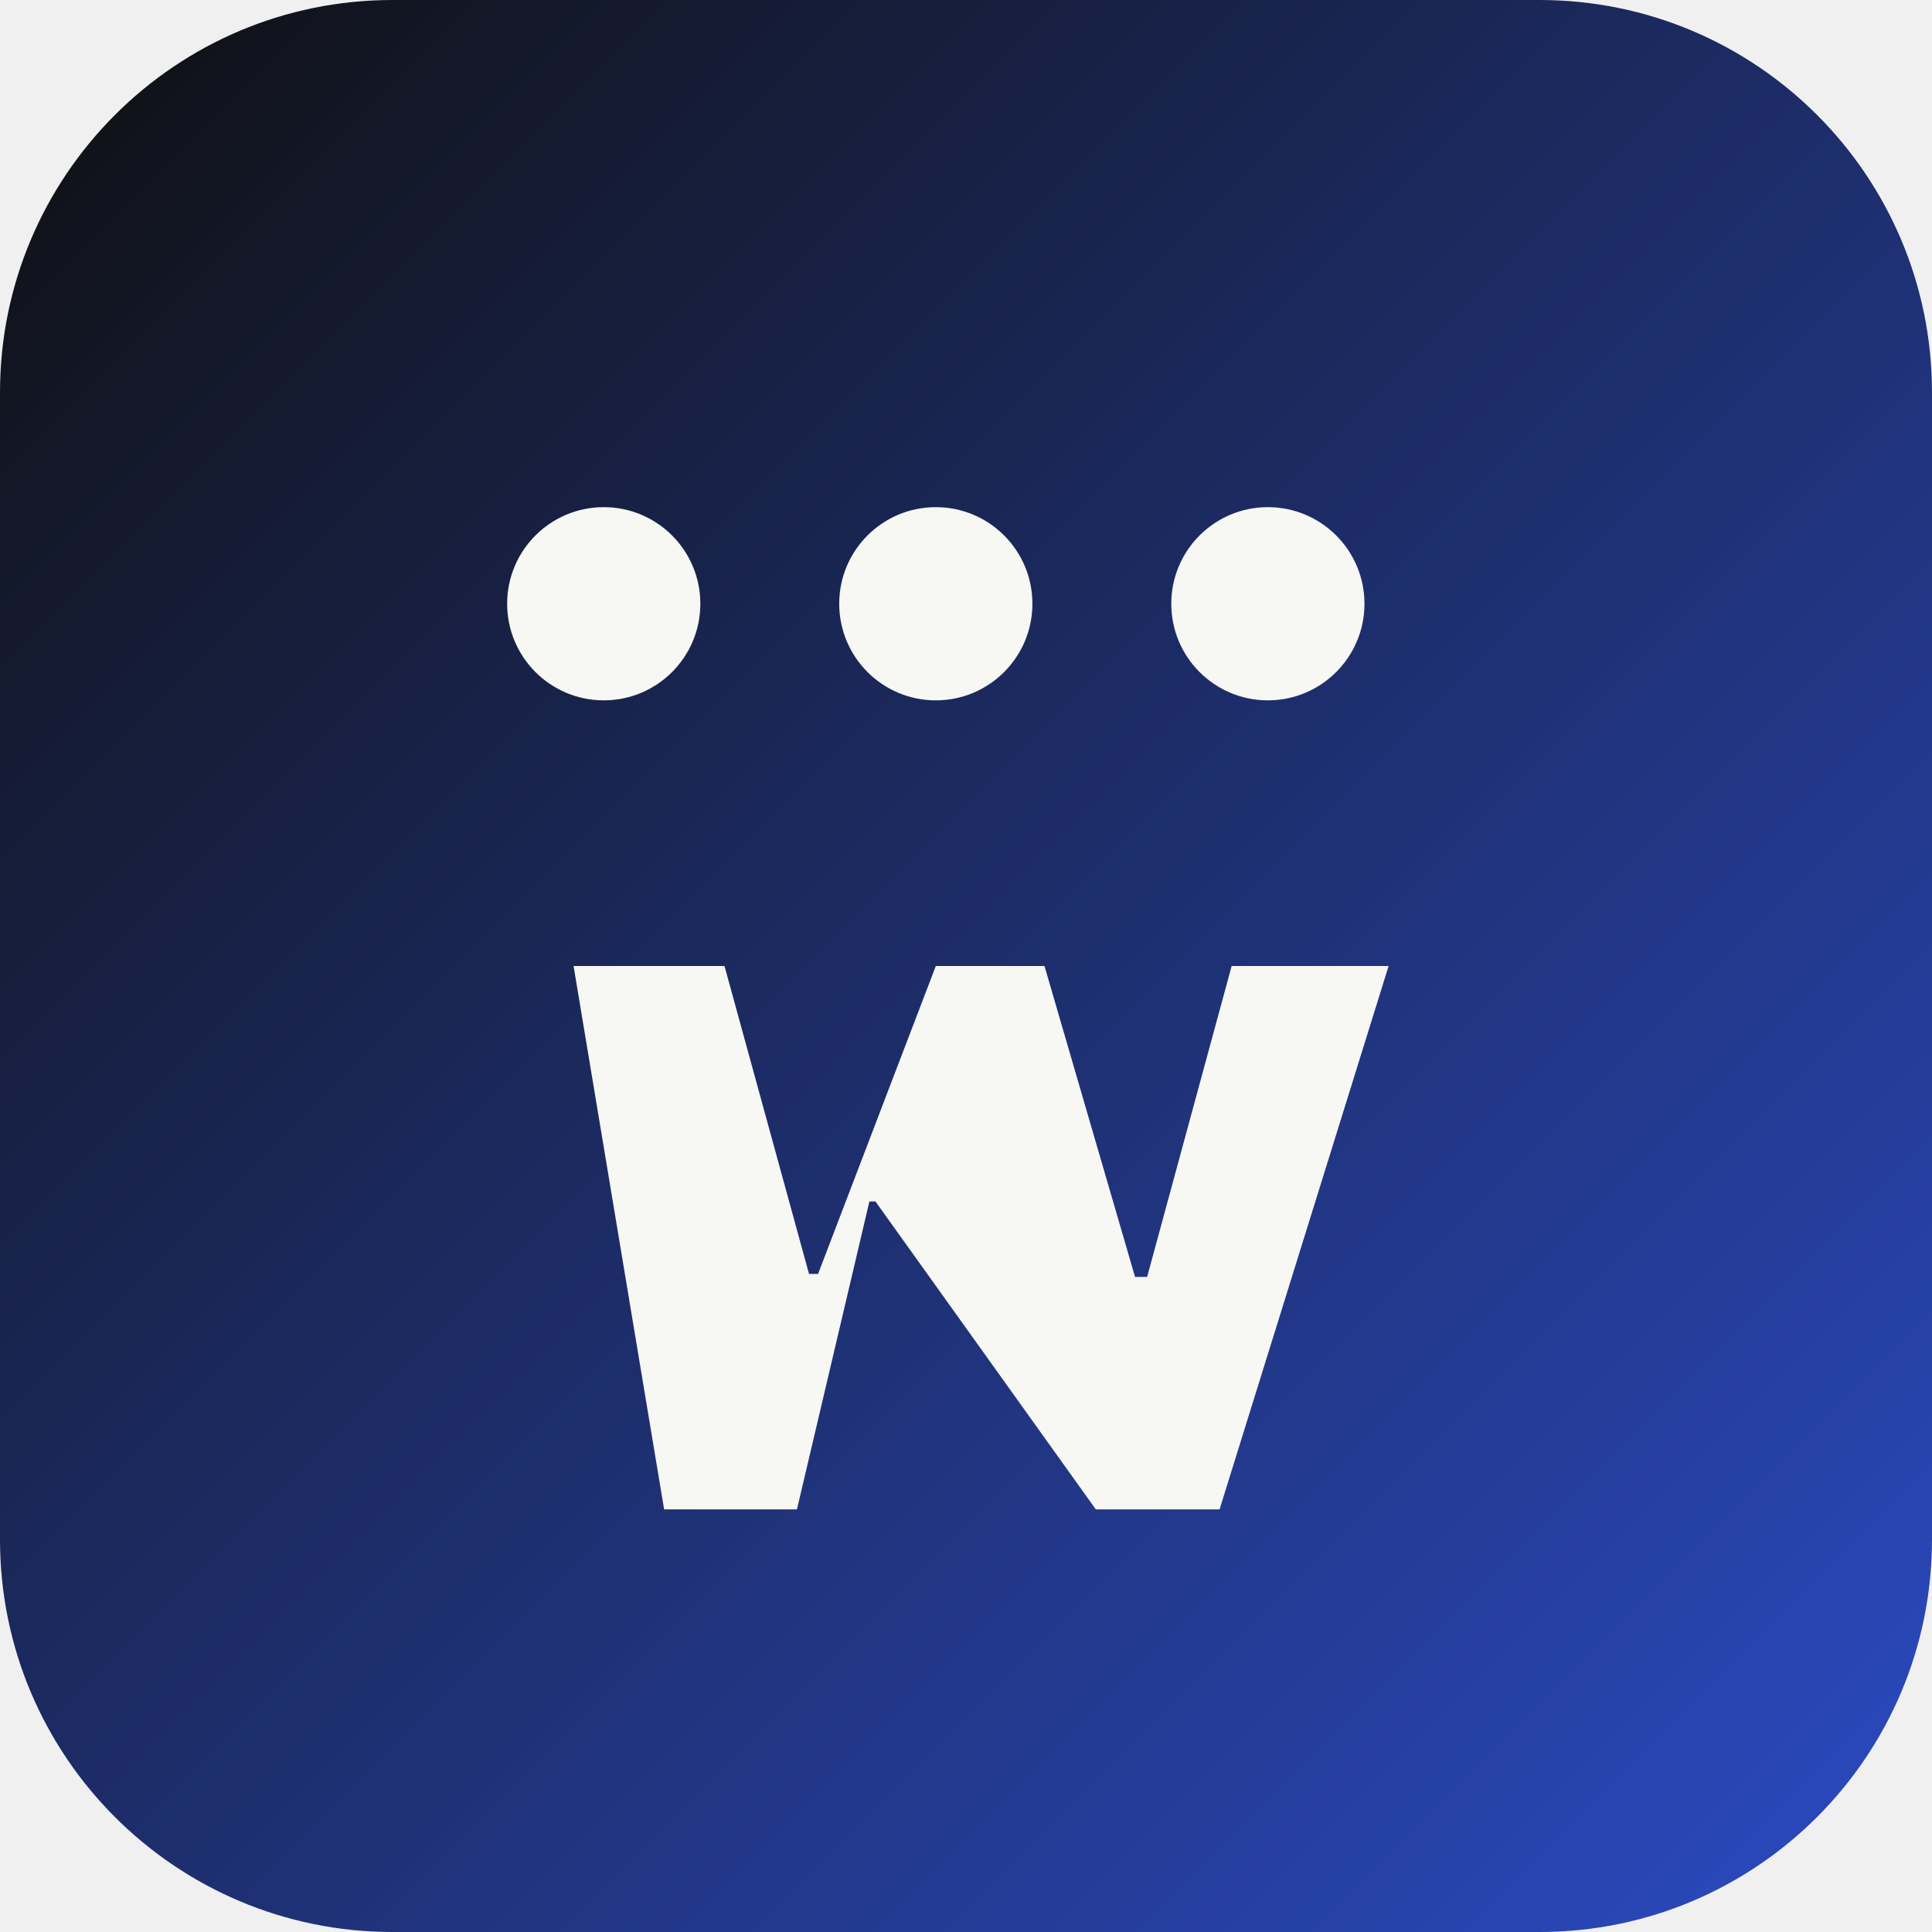
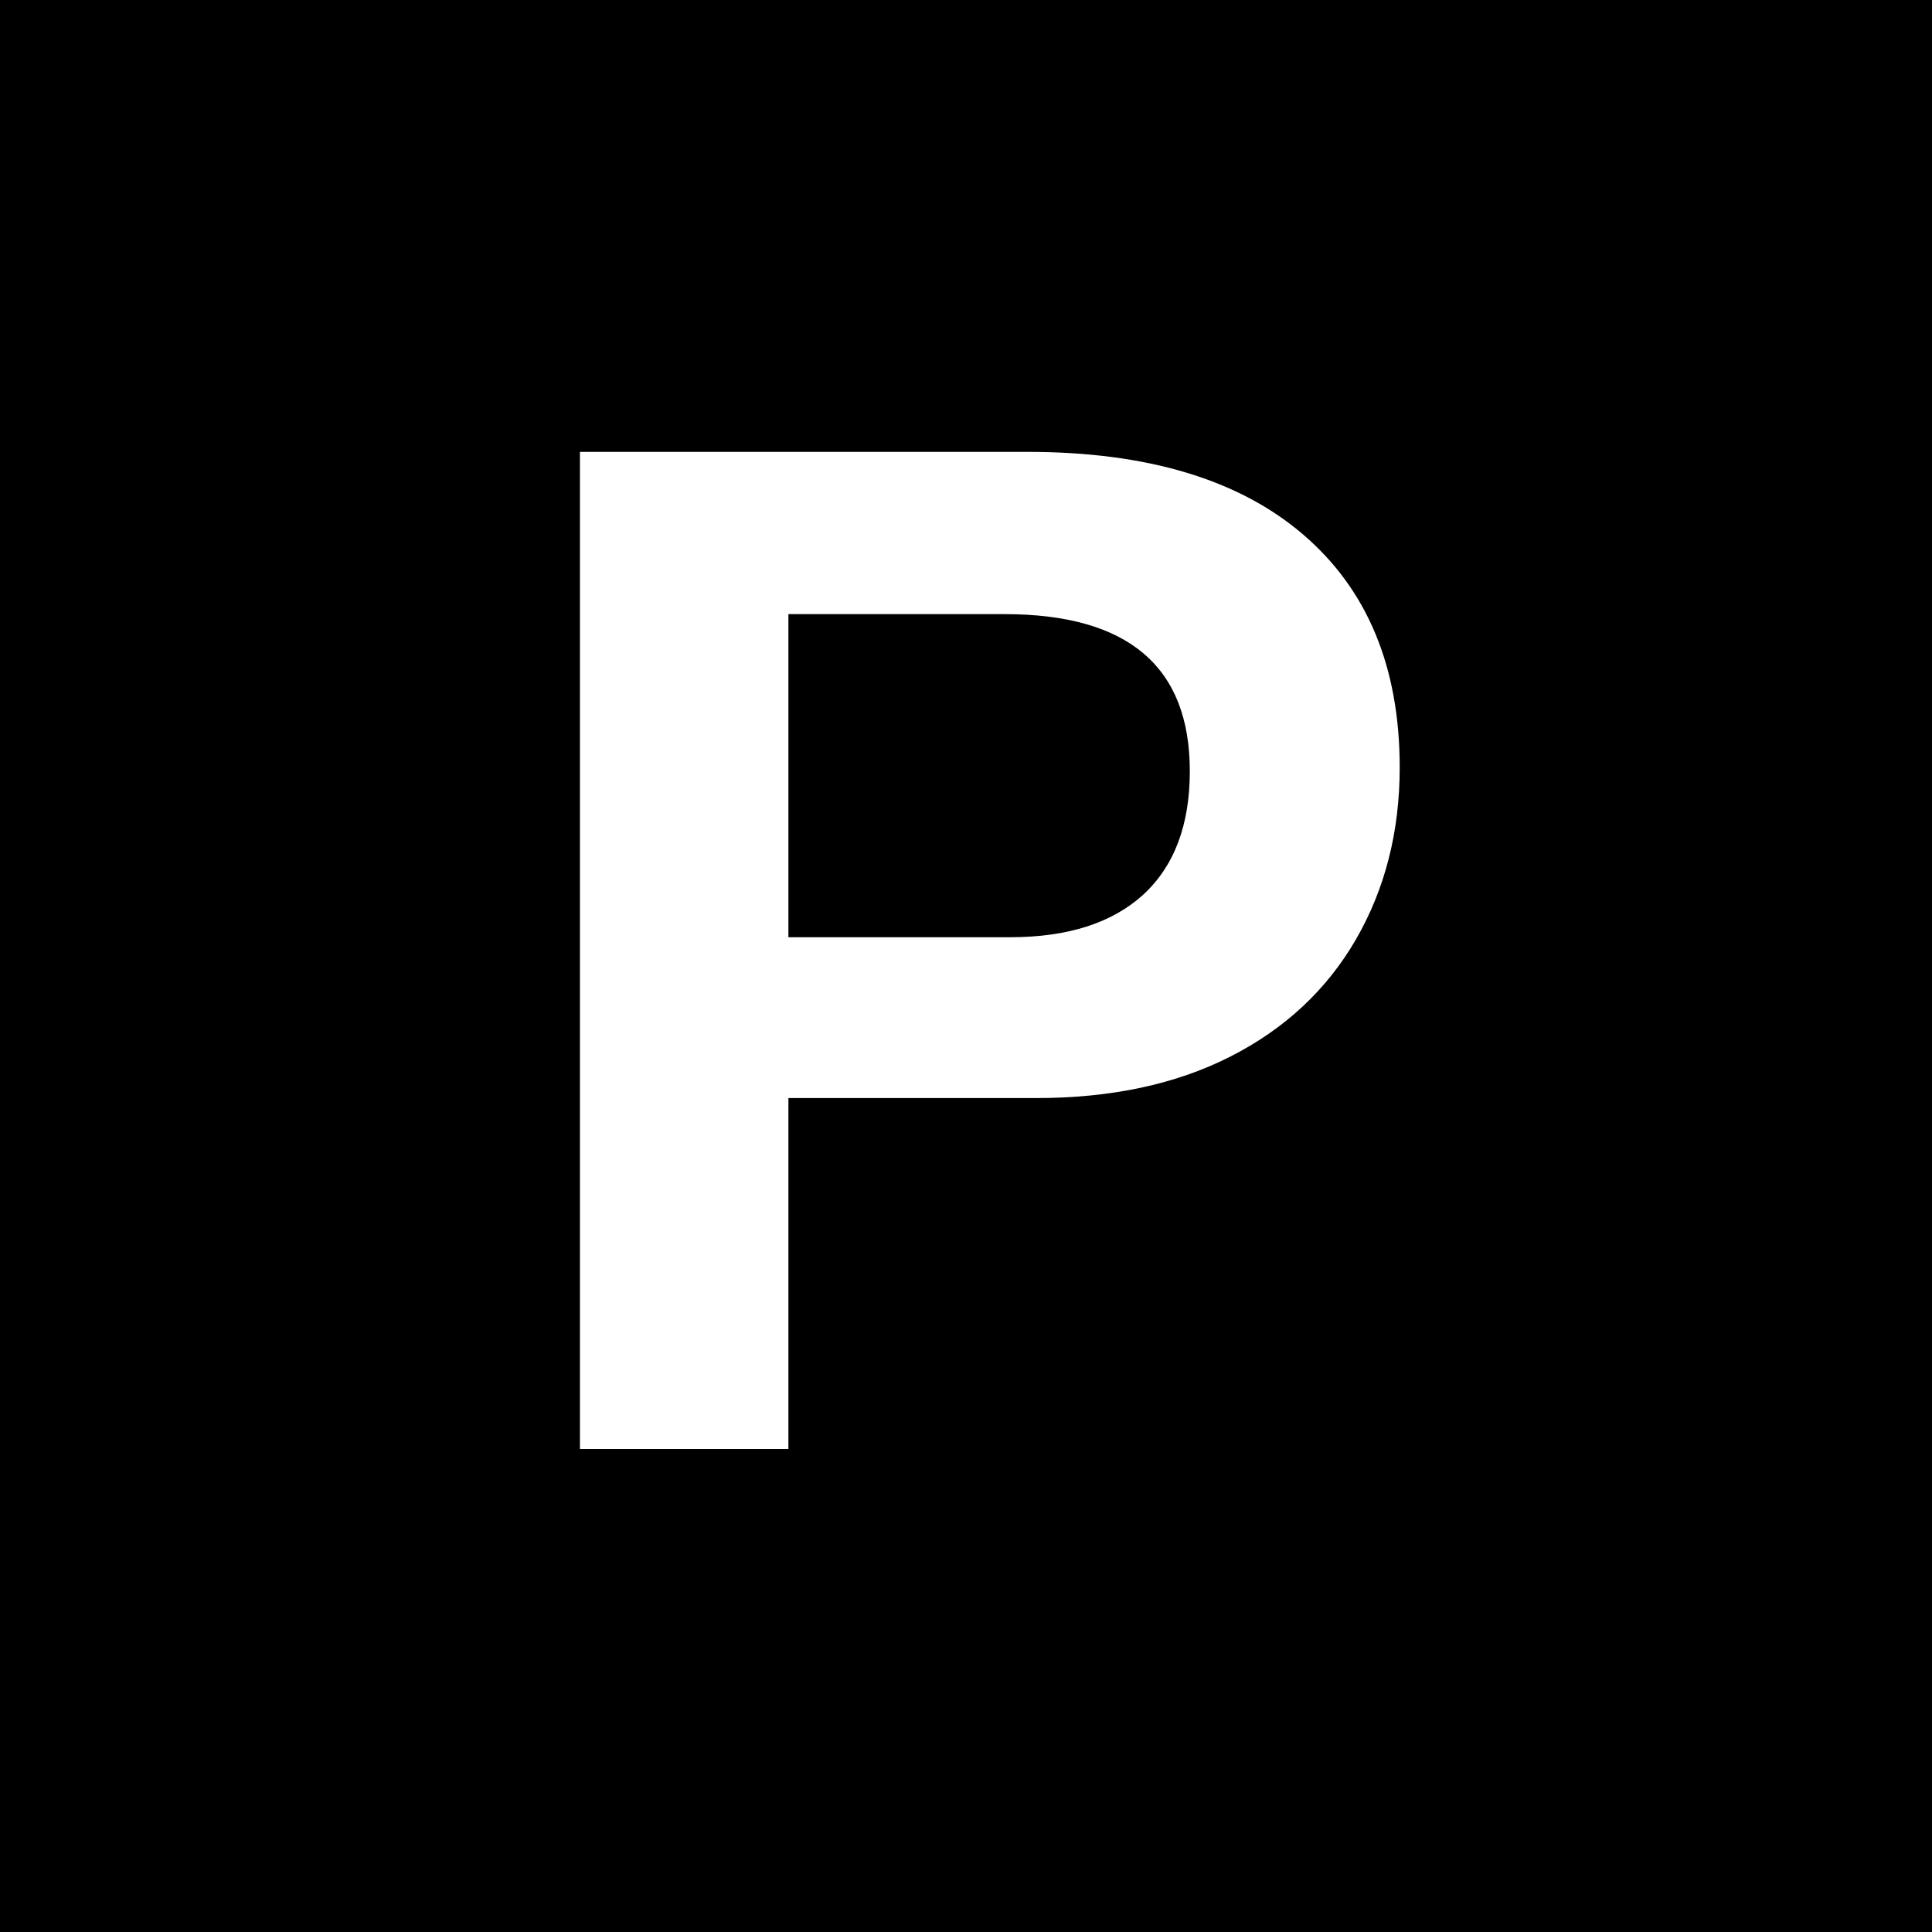
<svg xmlns="http://www.w3.org/2000/svg" viewBox="0 0 64 64" role="img" aria-label="PRAVDA favicon">
-   <defs>
-     <linearGradient id="grad" x1="0" y1="0" x2="1" y2="1">
-       <stop offset="0%" stop-color="#0f0f0f" />
-       <stop offset="100%" stop-color="#2b4bc4" />
-     </linearGradient>
-   </defs>
-   <rect width="64" height="64" rx="13" fill="url(#grad)" />
-   <circle cx="20" cy="20" r="3.2" fill="#f7f7f3" />
-   <circle cx="31" cy="20" r="3.2" fill="#f7f7f3" />
-   <circle cx="42" cy="20" r="3.2" fill="#f7f7f3" />
-   <path d="M19 32h5l2.8 10.2h.3L31 32h3.6l3 10.3h.4l2.8-10.3h5.2l-5.6 18h-4.1L29 39.8h-.2L26.4 50H22z" fill="#f7f7f3" />
+   <rect width="64" height="64" fill="#000000" />
+   <text x="32" y="48" text-anchor="middle" fill="#ffffff" font-family="Arial Black, Arial, Helvetica, sans-serif" font-size="48" font-weight="900">
+     P
+   </text>
</svg>
